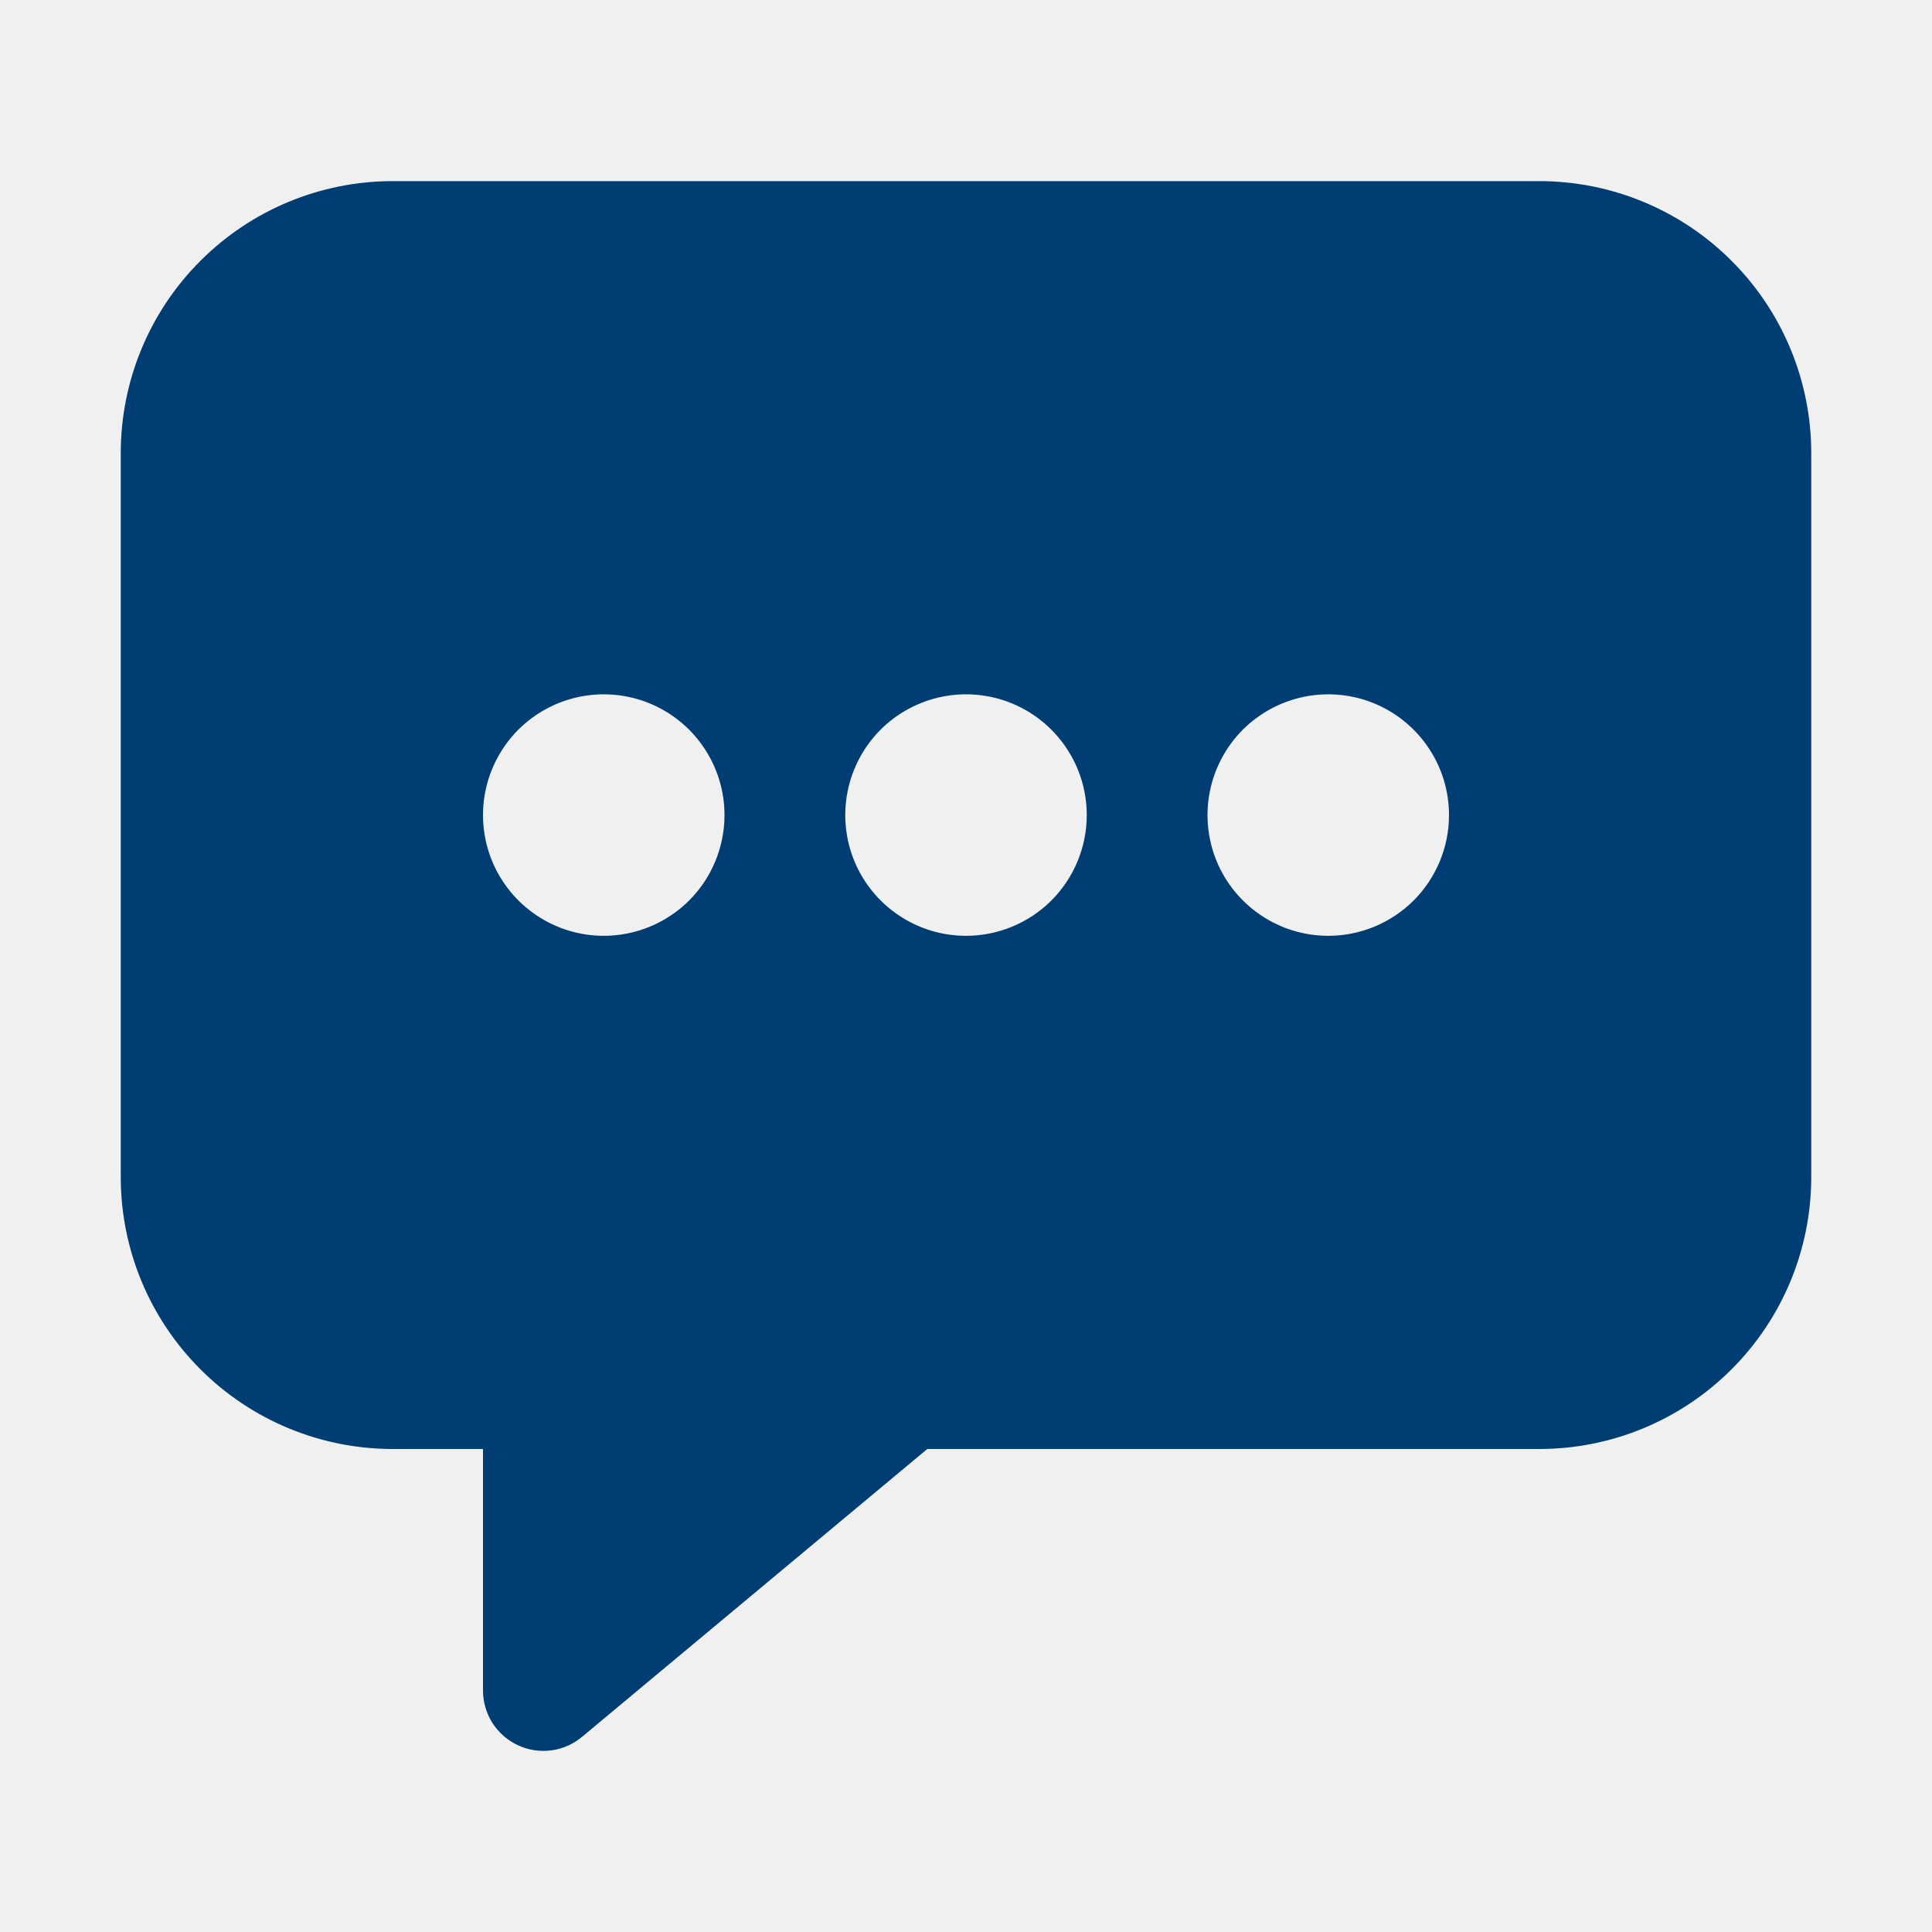
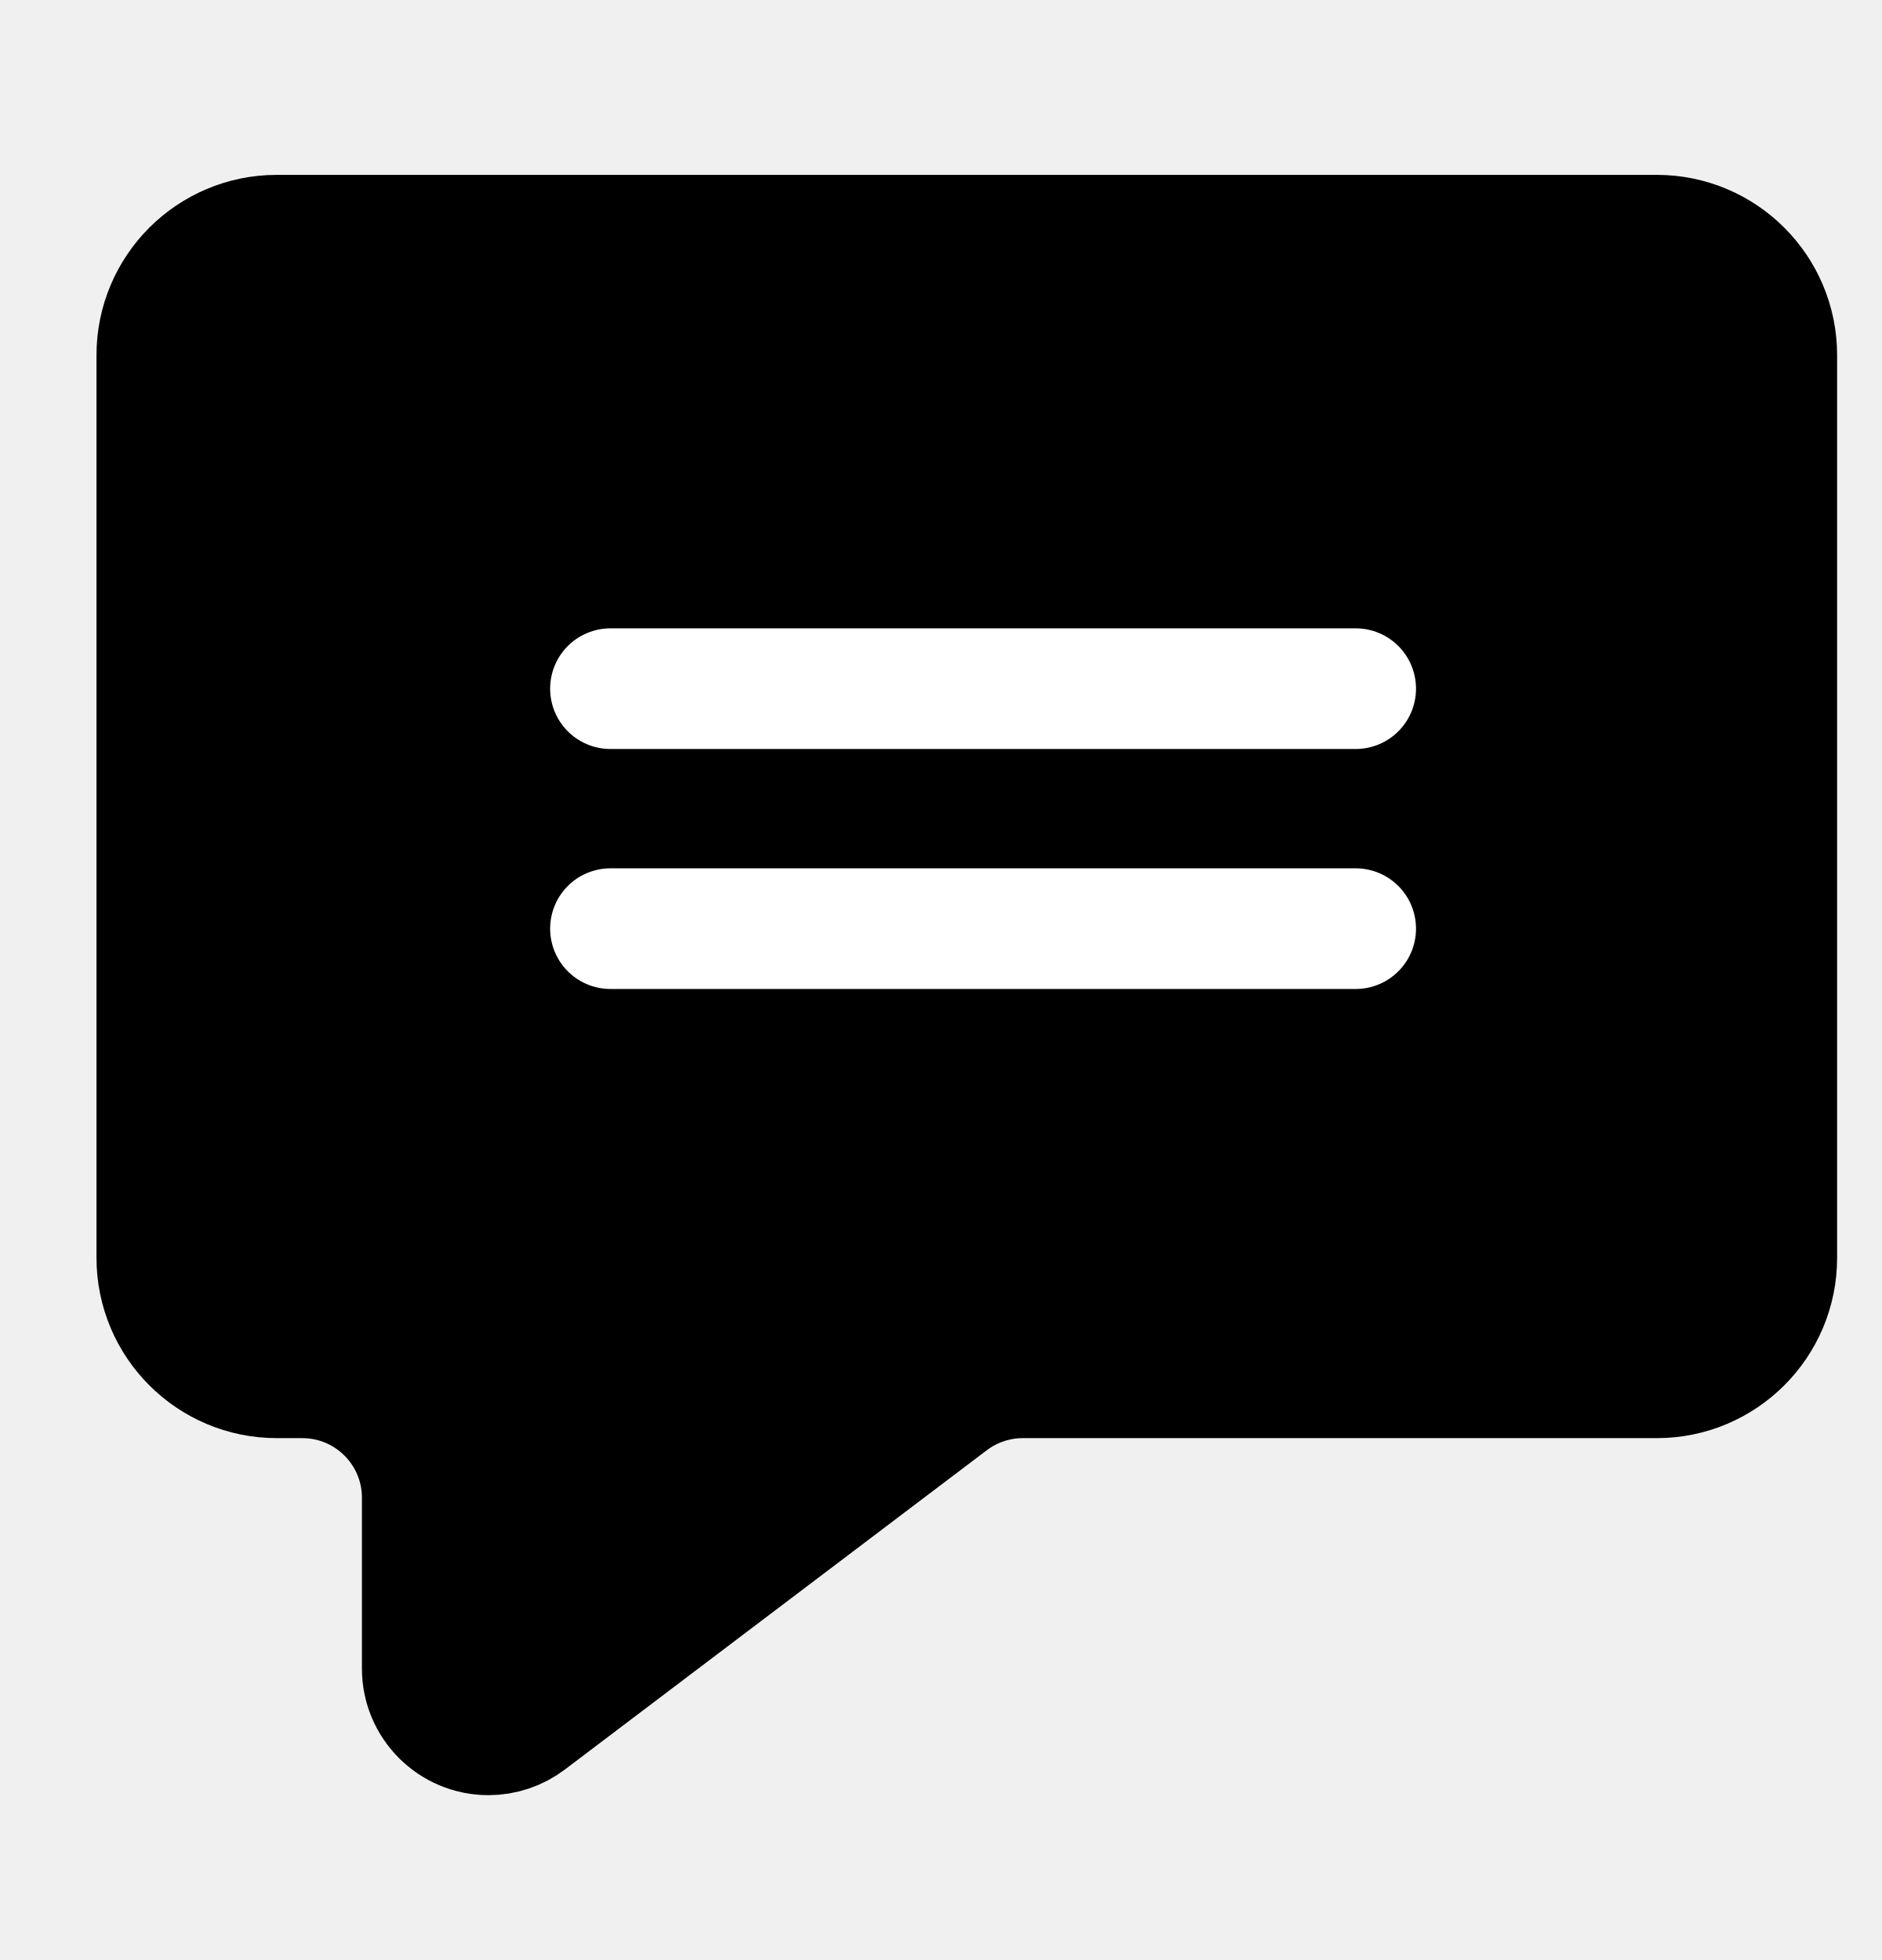
- <svg xmlns="http://www.w3.org/2000/svg" width="24" height="24" viewBox="0 0 24 24" fill="none">
-   <path d="M19.125 2.25H4.875C3.98 2.251 3.122 2.607 2.49 3.24C1.857 3.872 1.501 4.73 1.5 5.625V14.625C1.501 15.52 1.857 16.378 2.49 17.01C3.122 17.643 3.98 17.999 4.875 18H6V21C6 21.143 6.041 21.282 6.117 21.403C6.194 21.523 6.303 21.619 6.432 21.679C6.561 21.74 6.705 21.762 6.846 21.744C6.988 21.726 7.121 21.667 7.23 21.576L11.519 18H19.125C20.02 17.999 20.878 17.643 21.51 17.01C22.143 16.378 22.499 15.52 22.5 14.625V5.625C22.499 4.73 22.143 3.872 21.51 3.24C20.878 2.607 20.02 2.251 19.125 2.25ZM7.5 11.625C7.203 11.625 6.913 11.537 6.667 11.372C6.42 11.207 6.228 10.973 6.114 10.699C6.001 10.425 5.971 10.123 6.029 9.832C6.087 9.541 6.23 9.274 6.439 9.064C6.649 8.855 6.916 8.712 7.207 8.654C7.498 8.596 7.8 8.626 8.074 8.739C8.348 8.853 8.582 9.045 8.747 9.292C8.912 9.538 9 9.828 9 10.125C9 10.523 8.842 10.904 8.561 11.186C8.279 11.467 7.898 11.625 7.5 11.625ZM12 11.625C11.703 11.625 11.413 11.537 11.167 11.372C10.92 11.207 10.728 10.973 10.614 10.699C10.501 10.425 10.471 10.123 10.529 9.832C10.587 9.541 10.73 9.274 10.939 9.064C11.149 8.855 11.416 8.712 11.707 8.654C11.998 8.596 12.3 8.626 12.574 8.739C12.848 8.853 13.082 9.045 13.247 9.292C13.412 9.538 13.5 9.828 13.5 10.125C13.5 10.523 13.342 10.904 13.061 11.186C12.779 11.467 12.398 11.625 12 11.625ZM16.5 11.625C16.203 11.625 15.913 11.537 15.667 11.372C15.42 11.207 15.228 10.973 15.114 10.699C15.001 10.425 14.971 10.123 15.029 9.832C15.087 9.541 15.23 9.274 15.439 9.064C15.649 8.855 15.916 8.712 16.207 8.654C16.498 8.596 16.8 8.626 17.074 8.739C17.348 8.853 17.582 9.045 17.747 9.292C17.912 9.538 18 9.828 18 10.125C18 10.523 17.842 10.904 17.561 11.186C17.279 11.467 16.898 11.625 16.5 11.625Z" fill="#003D72" />
+ <svg xmlns="http://www.w3.org/2000/svg" width="24" height="25" viewBox="0 0 24 25" fill="none">
+   <path d="M21.128 3H3.53C2.685 3 2 3.685 2 4.53V16.043C2 16.889 2.685 17.574 3.53 17.574H3.854C4.7 17.574 5.385 18.259 5.385 19.104V21.283C5.385 21.75 5.763 22.128 6.229 22.128C6.413 22.128 6.592 22.068 6.739 21.957L12.12 17.884C12.386 17.683 12.71 17.574 13.044 17.574H21.128C21.973 17.574 22.658 16.889 22.658 16.044V4.53C22.658 3.685 21.973 3 21.128 3Z" fill="black" stroke="black" stroke-width="1.539" />
+   <path d="M7.785 8.784H17.288" stroke="white" stroke-width="1.539" stroke-linecap="round" />
+   <path d="M7.785 11.845H17.288" stroke="white" stroke-width="1.539" stroke-linecap="round" />
</svg>
